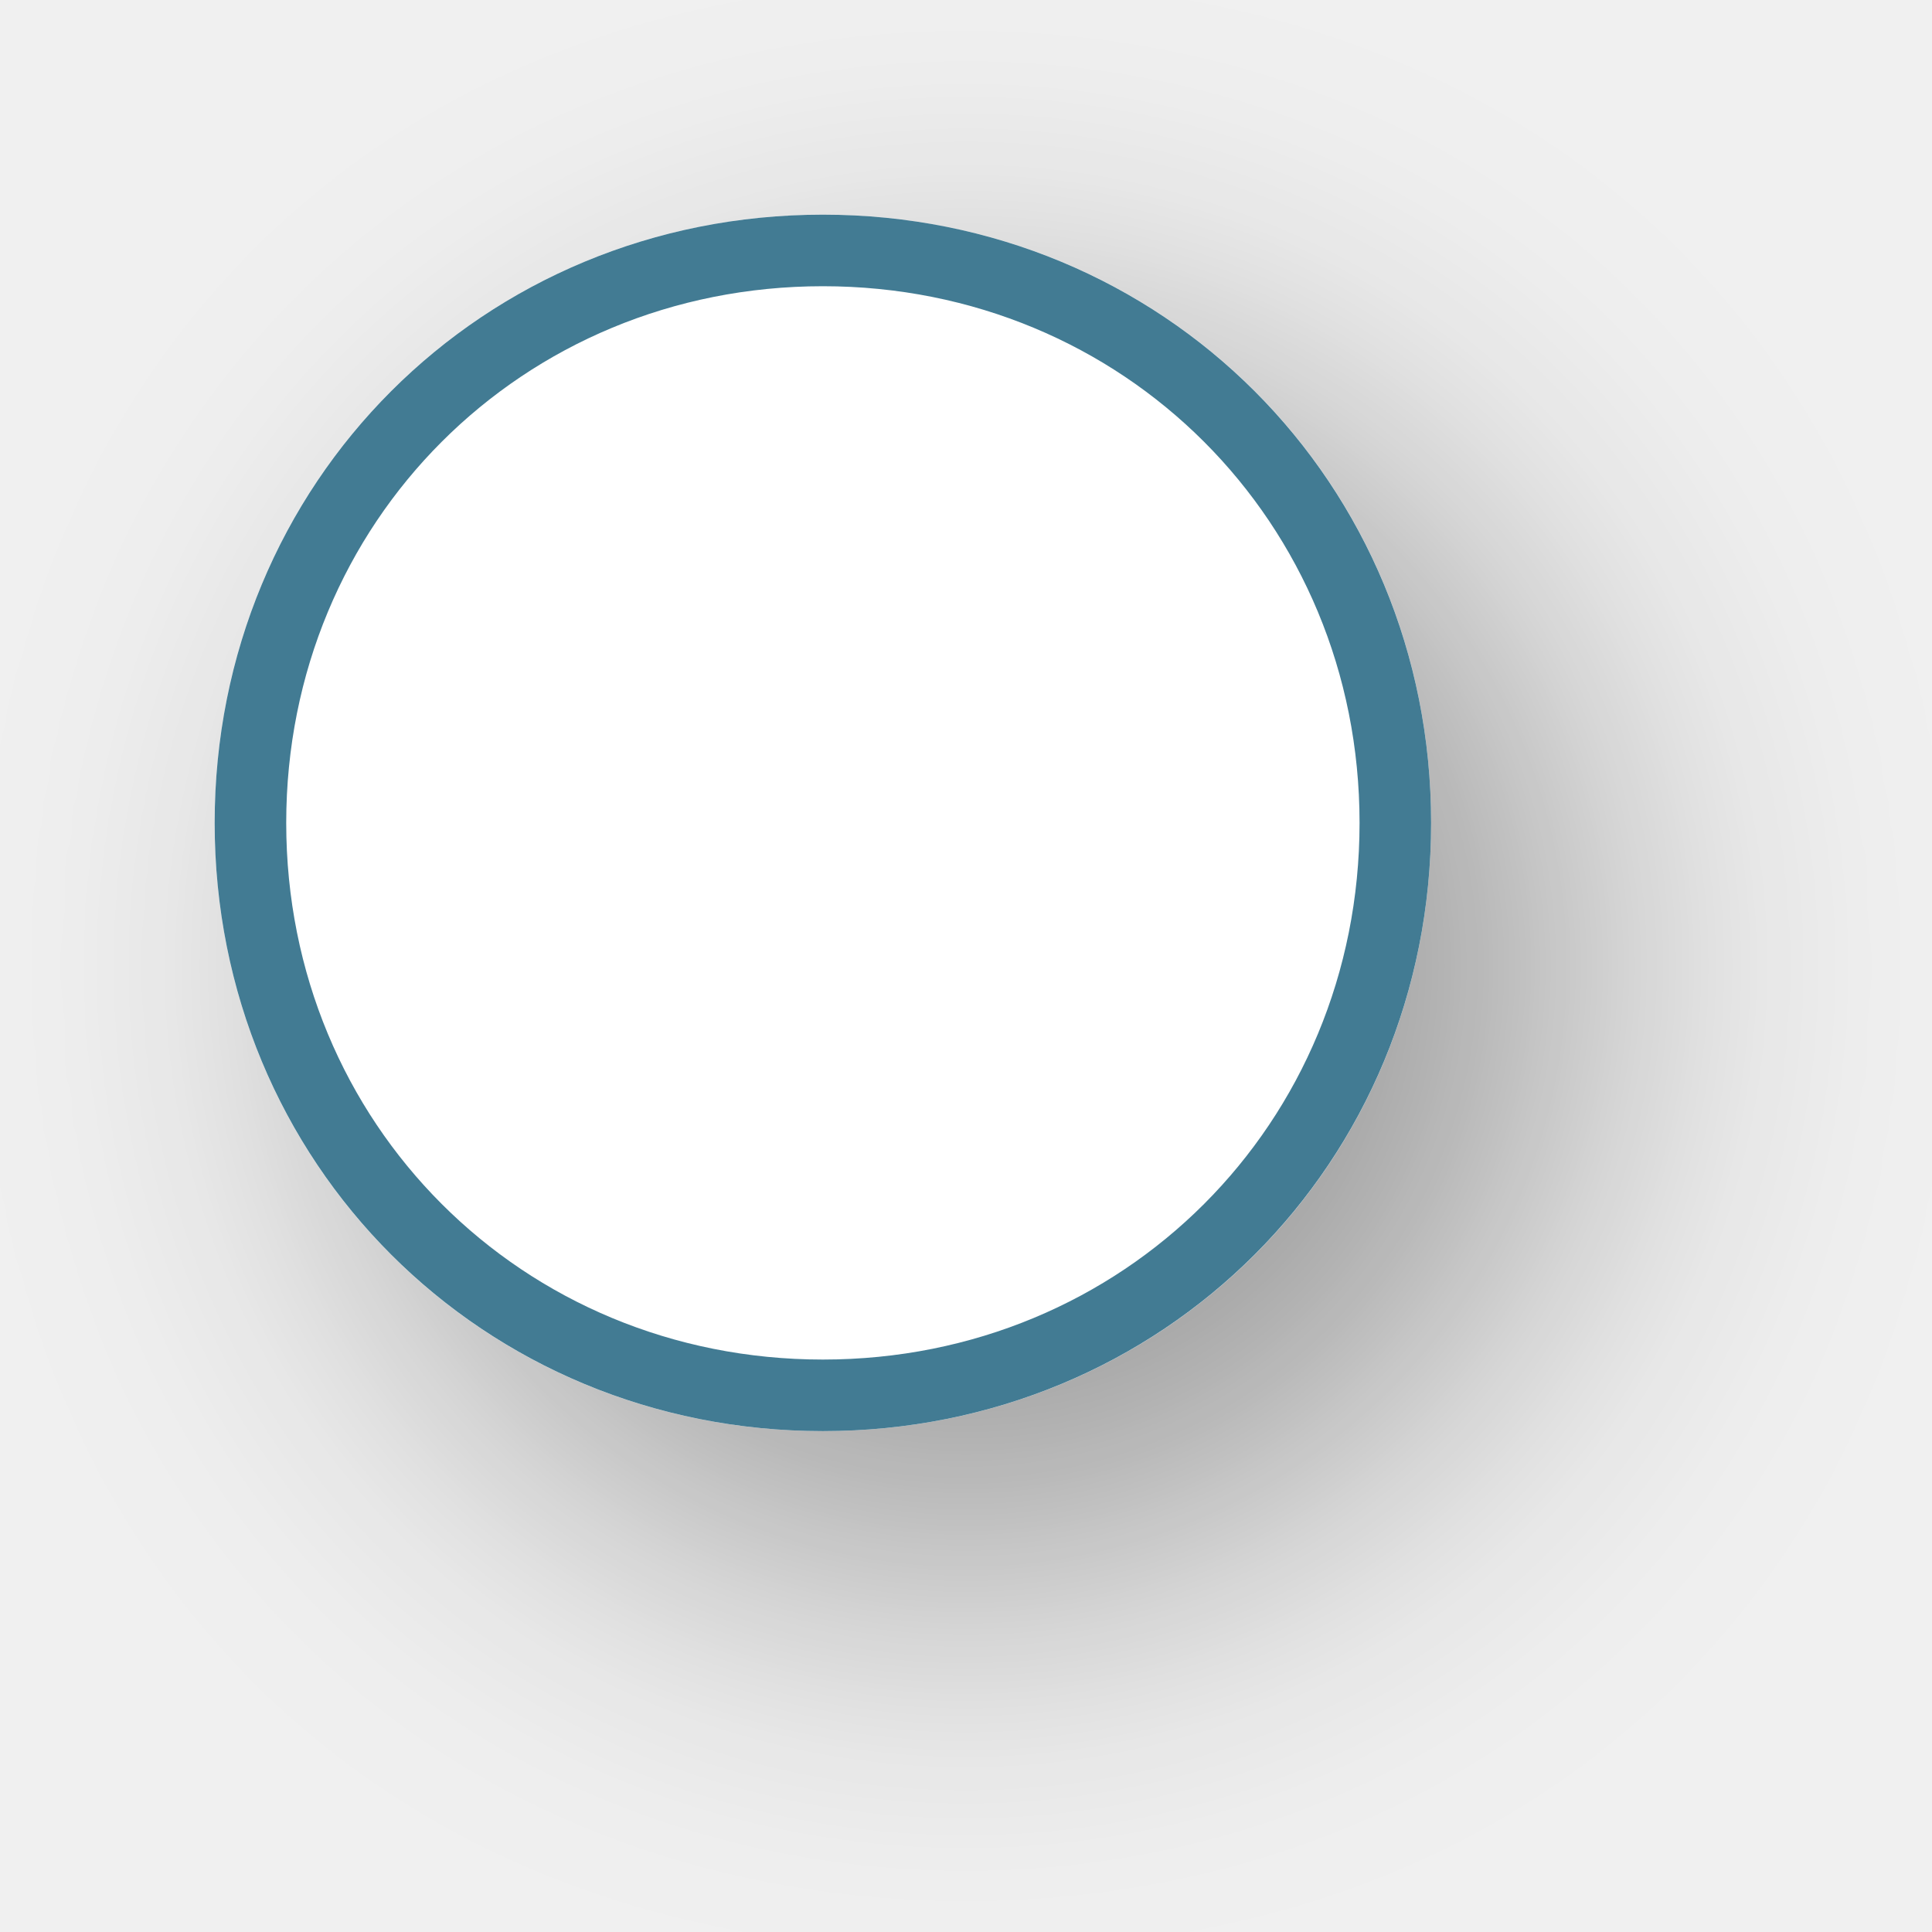
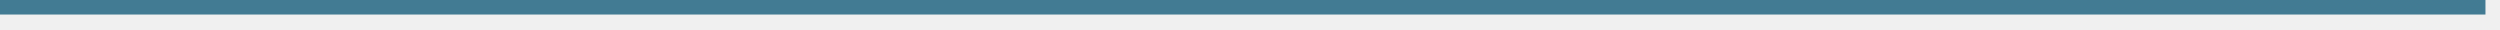
- <svg xmlns="http://www.w3.org/2000/svg" xmlns:xlink="http://www.w3.org/1999/xlink" version="1.1" width="27px" height="27px">
-   <defs>
-     <filter x="162px" y="628px" width="27px" height="27px" filterUnits="userSpaceOnUse" id="filter111">
-       <feOffset dx="2" dy="2" in="SourceAlpha" result="shadowOffsetInner" />
-       <feGaussianBlur stdDeviation="2.5" in="shadowOffsetInner" result="shadowGaussian" />
-       <feComposite in2="shadowGaussian" operator="atop" in="SourceAlpha" result="shadowComposite" />
-       <feColorMatrix type="matrix" values="0 0 0 0 0  0 0 0 0 0  0 0 0 0 0  0 0 0 0.349 0  " in="shadowComposite" />
-     </filter>
-     <g id="widget112">
-       <path d="M 173.5 631  C 178.26 631  182 634.74  182 639.5  C 182 644.26  178.26 648  173.5 648  C 168.74 648  165 644.26  165 639.5  C 165 634.74  168.74 631  173.5 631  Z " fill-rule="nonzero" fill="#ffffff" stroke="none" />
-       <path d="M 173.5 631.5  C 177.98 631.5  181.5 635.02  181.5 639.5  C 181.5 643.98  177.98 647.5  173.5 647.5  C 169.02 647.5  165.5 643.98  165.5 639.5  C 165.5 635.02  169.02 631.5  173.5 631.5  Z " stroke-width="1" stroke="#427b93" fill="none" />
-     </g>
-   </defs>
-   <g transform="matrix(1 0 0 1 -162 -628 )">
-     <use xlink:href="#widget112" filter="url(#filter111)" />
-     <use xlink:href="#widget112" />
+ <svg xmlns="http://www.w3.org/2000/svg" version="1.1" width="172px" height="2px">
+   <g transform="matrix(1 0 0 1 -175 -639 )">
+     <path d="M 175 639.5  L 346 639.5  " stroke-width="1" stroke="#427b93" fill="none" />
  </g>
</svg>
